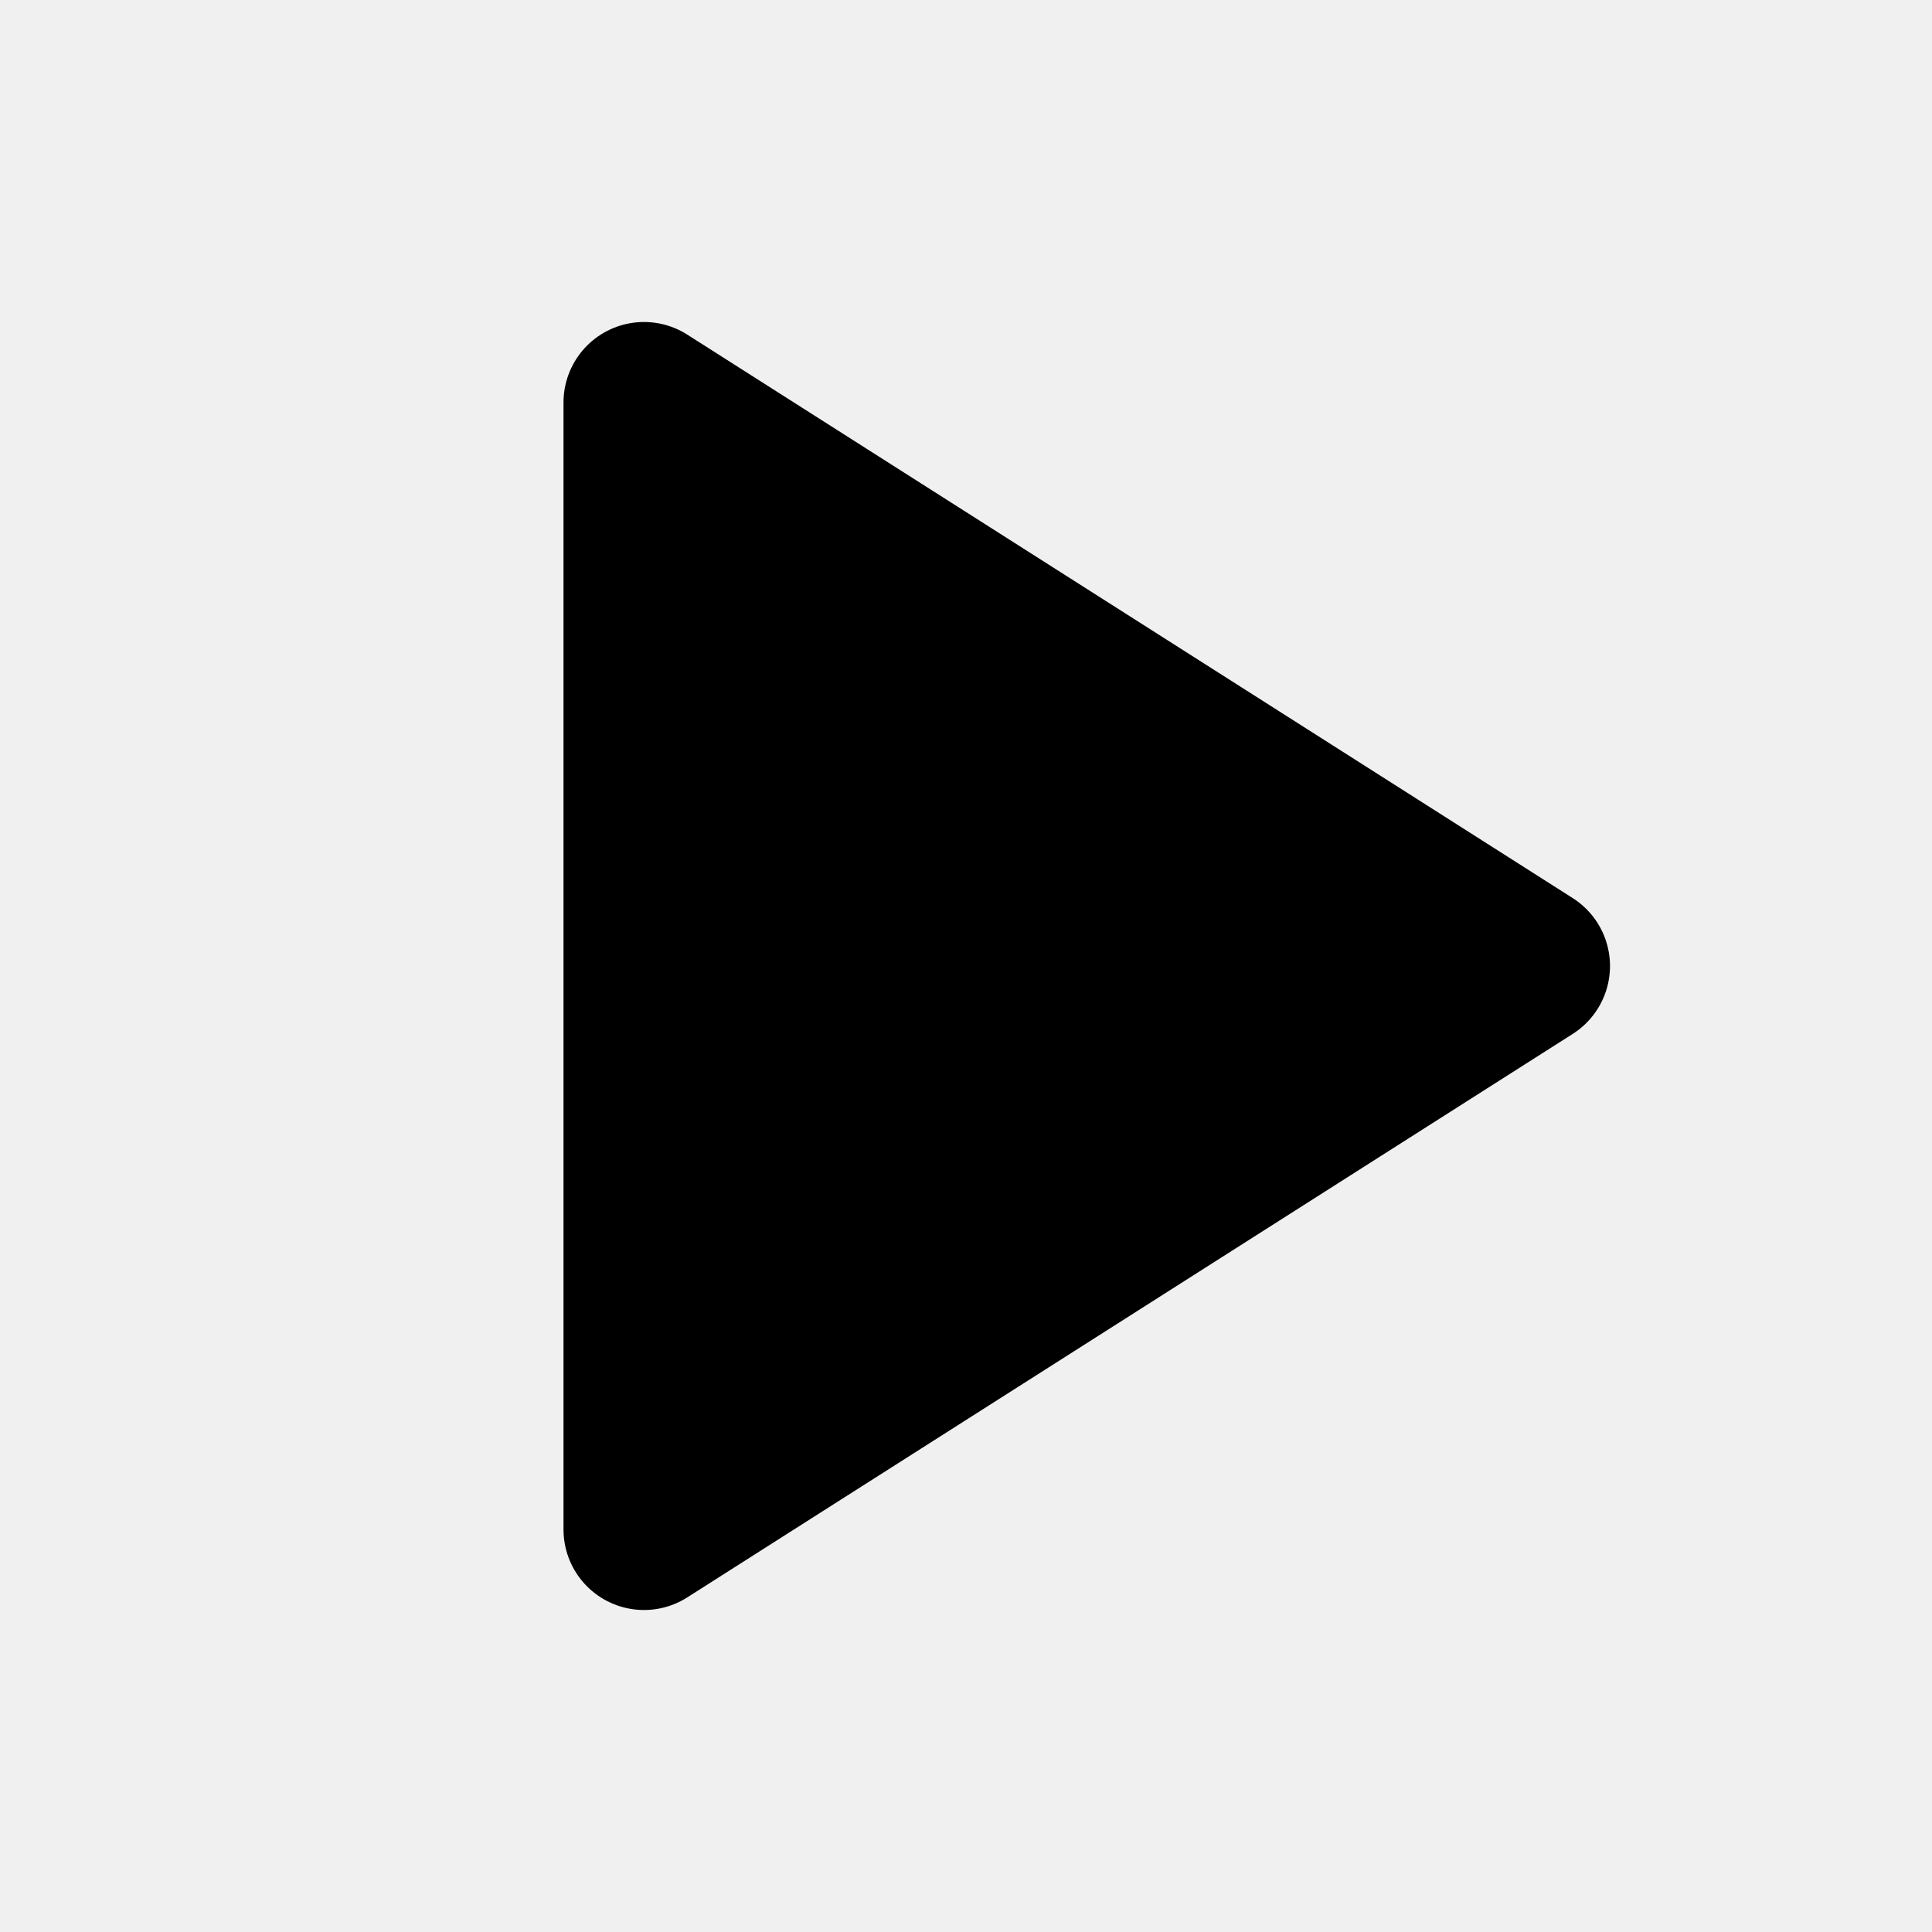
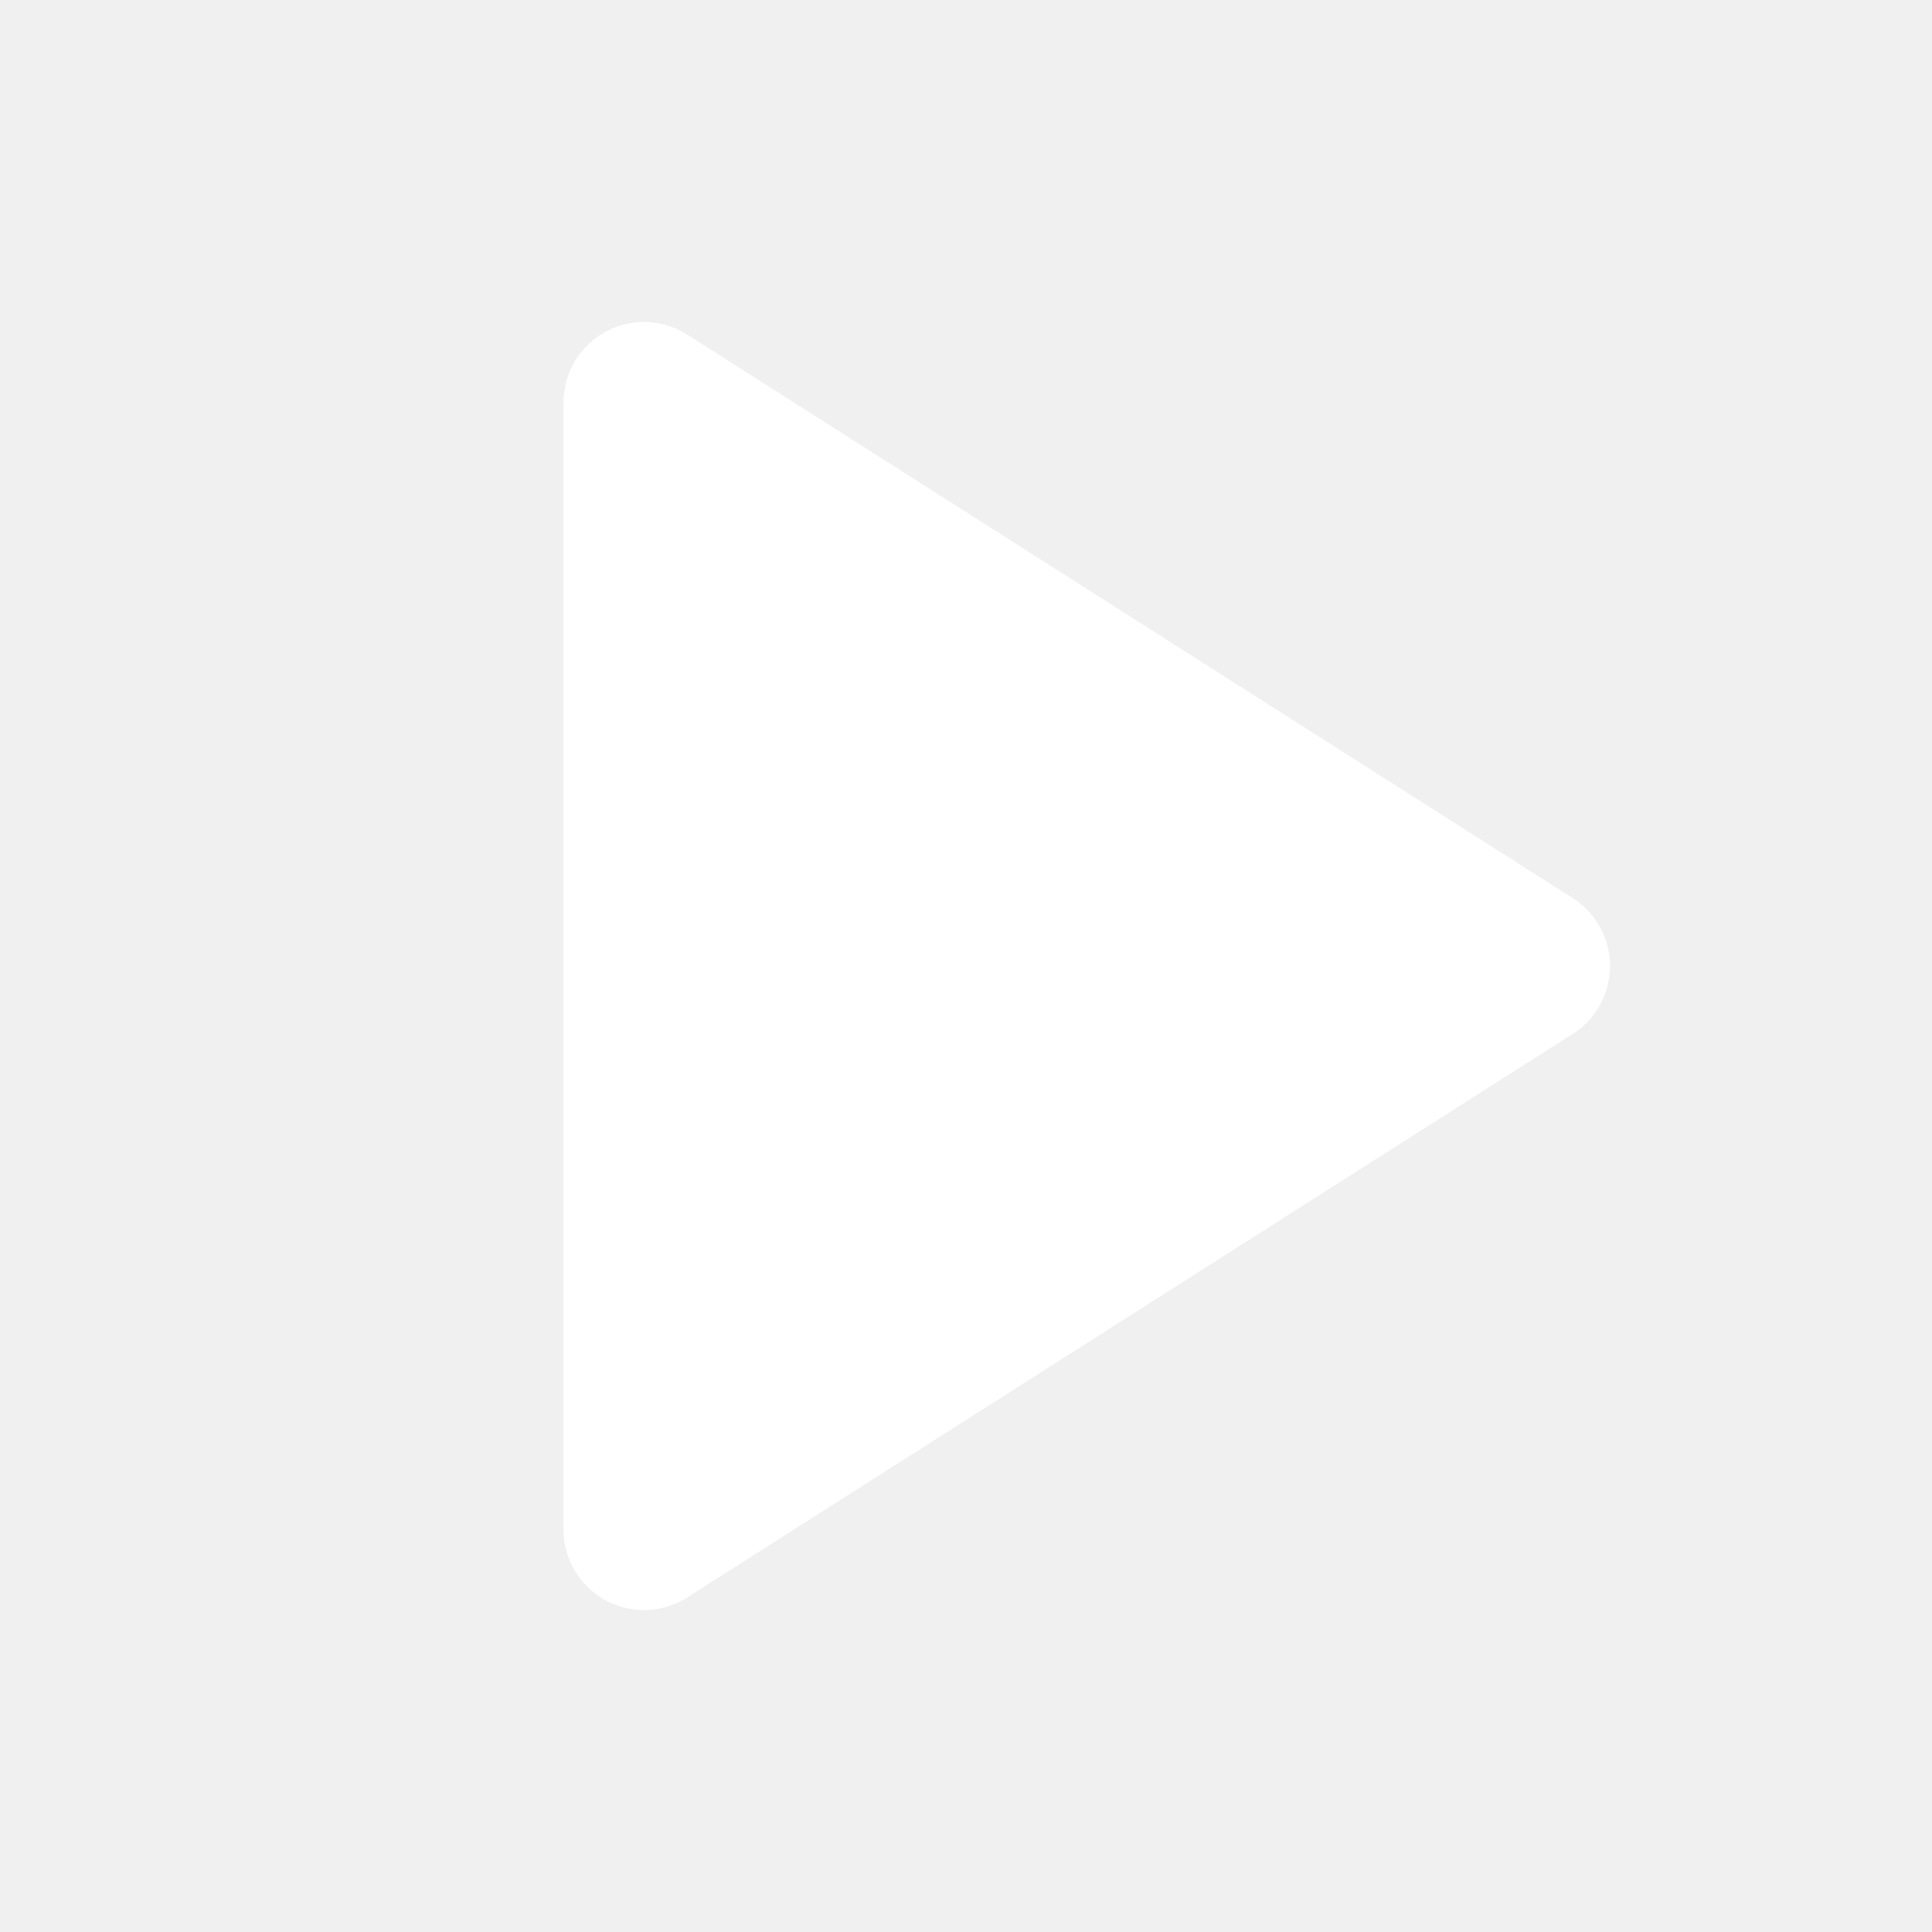
<svg xmlns="http://www.w3.org/2000/svg" viewBox="0 0 24 24" width="24" height="24">
-   <g fill="currentColor" stroke="currentColor" stroke-width="2" stroke-linejoin="round">
+   <g fill="#ffffff" stroke="#ffffff" stroke-width="2" stroke-linejoin="round">
    <path d="M8 5v14l11-7z" />
  </g>
</svg>
